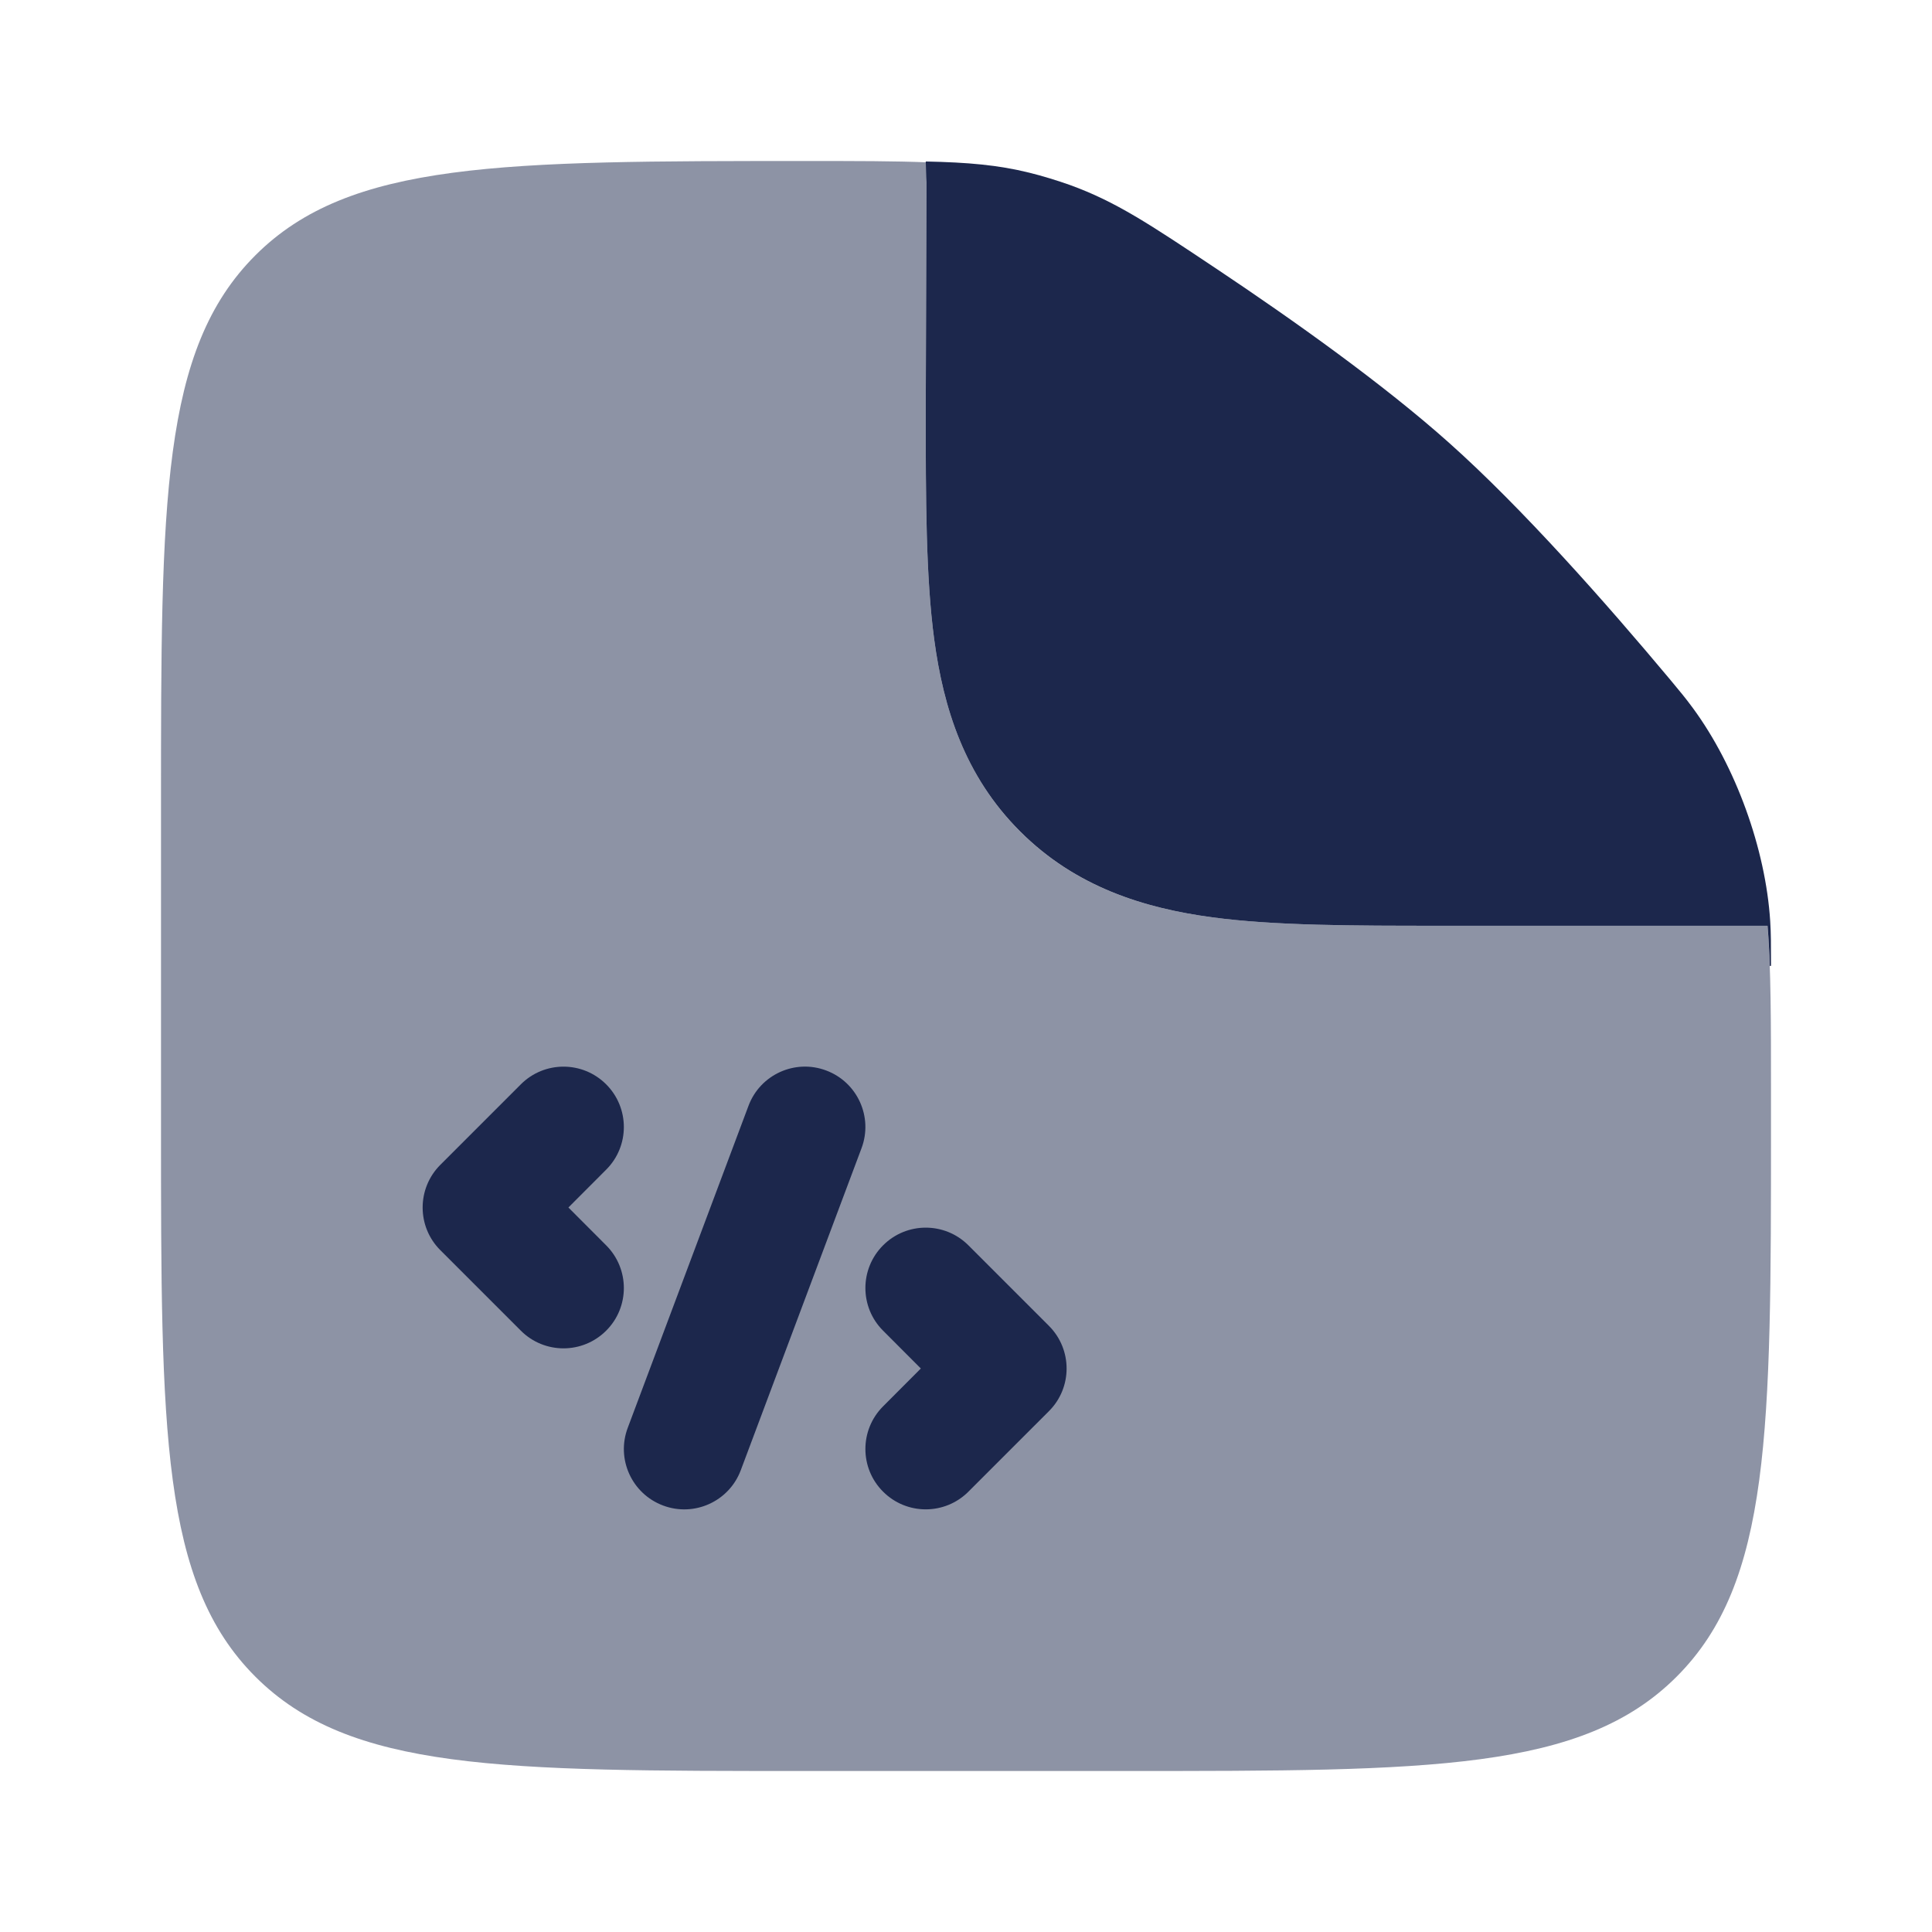
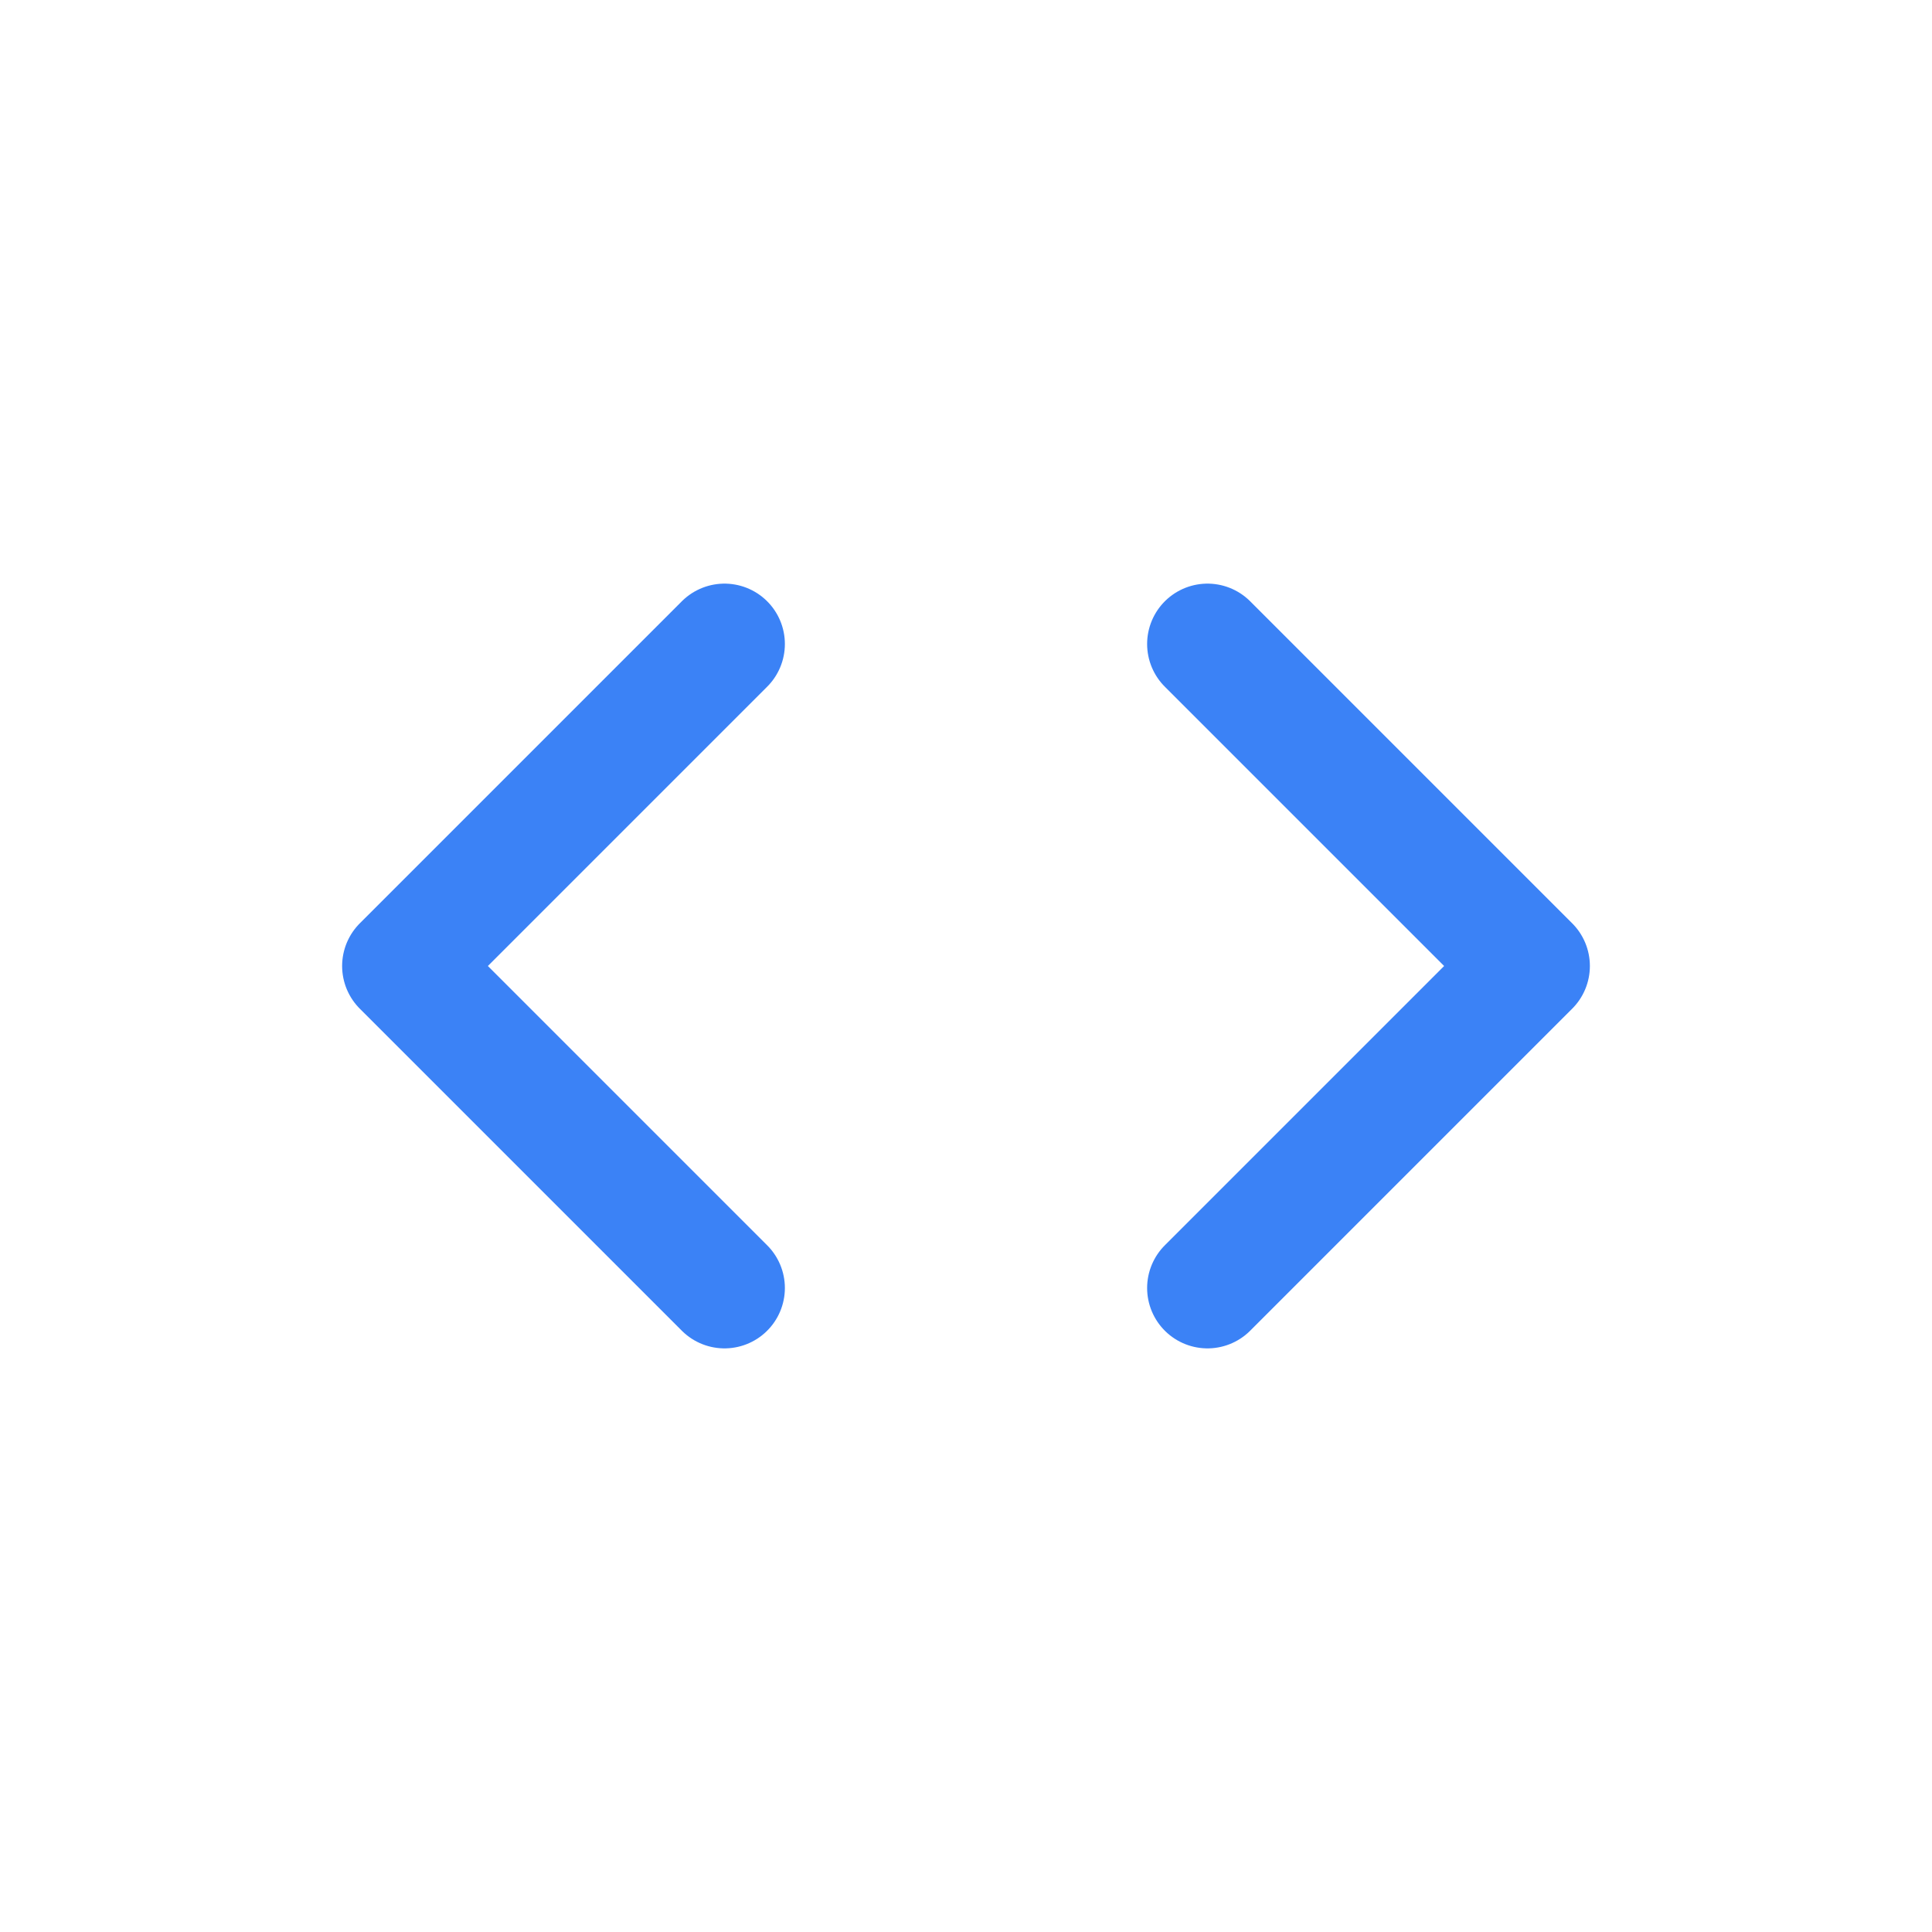
- <svg xmlns="http://www.w3.org/2000/svg" width="800px" height="800px" viewBox="0 0 24 24" fill="none">
-   <path opacity="0.5" fill-rule="evenodd" clip-rule="evenodd" d="M10 22H14C17.771 22 19.657 22 20.828 20.828C22 19.657 22 17.771 22 14V13.563C22 12.69 22 12.034 21.957 11.5H18L17.905 11.5C16.808 11.5 15.838 11.5 15.057 11.395C14.21 11.281 13.363 11.02 12.672 10.329C11.98 9.637 11.719 8.79 11.605 7.943C11.5 7.162 11.5 6.192 11.5 5.095L11.509 2.261C11.509 2.178 11.517 2.097 11.53 2.017C11.121 2 10.636 2 10.03 2C6.239 2 4.343 2 3.172 3.172C2 4.343 2 6.229 2 10V14C2 17.771 2 19.657 3.172 20.828C4.343 22 6.229 22 10 22Z" fill="#1C274C" />
-   <path d="M10.702 14.264C10.848 13.876 10.651 13.443 10.263 13.298C9.876 13.152 9.443 13.349 9.298 13.737L7.798 17.737C7.652 18.125 7.849 18.557 8.237 18.702C8.624 18.848 9.057 18.651 9.202 18.264L10.702 14.264Z" fill="#1C274C" />
-   <path d="M7.53 14.53C7.823 14.238 7.823 13.763 7.53 13.47C7.237 13.177 6.763 13.177 6.47 13.47L5.47 14.47C5.177 14.763 5.177 15.238 5.47 15.53L6.47 16.53C6.763 16.823 7.237 16.823 7.53 16.53C7.823 16.238 7.823 15.763 7.53 15.47L7.061 15L7.53 14.53Z" fill="#1C274C" />
-   <path d="M12.03 15.47C11.737 15.177 11.263 15.177 10.97 15.47C10.677 15.763 10.677 16.238 10.97 16.53L11.439 17L10.97 17.47C10.677 17.763 10.677 18.238 10.97 18.53C11.263 18.823 11.737 18.823 12.03 18.53L13.03 17.53C13.323 17.238 13.323 16.763 13.03 16.47L12.03 15.47Z" fill="#1C274C" />
-   <path d="M11.509 2.26L11.5 5.095C11.5 6.192 11.5 7.161 11.605 7.943C11.719 8.79 11.98 9.637 12.672 10.328C13.363 11.019 14.21 11.281 15.057 11.395C15.838 11.5 16.808 11.5 17.905 11.5L21.957 11.5C21.97 11.655 21.979 11.821 21.985 11.999H22C22 11.732 22 11.598 21.99 11.441C21.933 10.546 21.562 9.521 21.032 8.799C20.938 8.671 20.874 8.595 20.747 8.442C19.954 7.494 18.911 6.312 18 5.5C17.189 4.776 16.079 3.985 15.11 3.338C14.278 2.783 13.862 2.505 13.291 2.298C13.14 2.244 12.941 2.183 12.785 2.145C12.401 2.05 12.027 2.017 11.5 2.006L11.509 2.26Z" fill="#1C274C" />
+ <svg xmlns="http://www.w3.org/2000/svg" width="24" height="24" viewBox="0 0 24 24" fill="none">
+   <path d="M9 16L5 12L9 8" stroke="#3B82F6" stroke-width="1.5" stroke-linecap="round" stroke-linejoin="round" />
+   <path d="M15 8L19 12L15 16" stroke="#3B82F6" stroke-width="1.5" stroke-linecap="round" stroke-linejoin="round" />
</svg>
